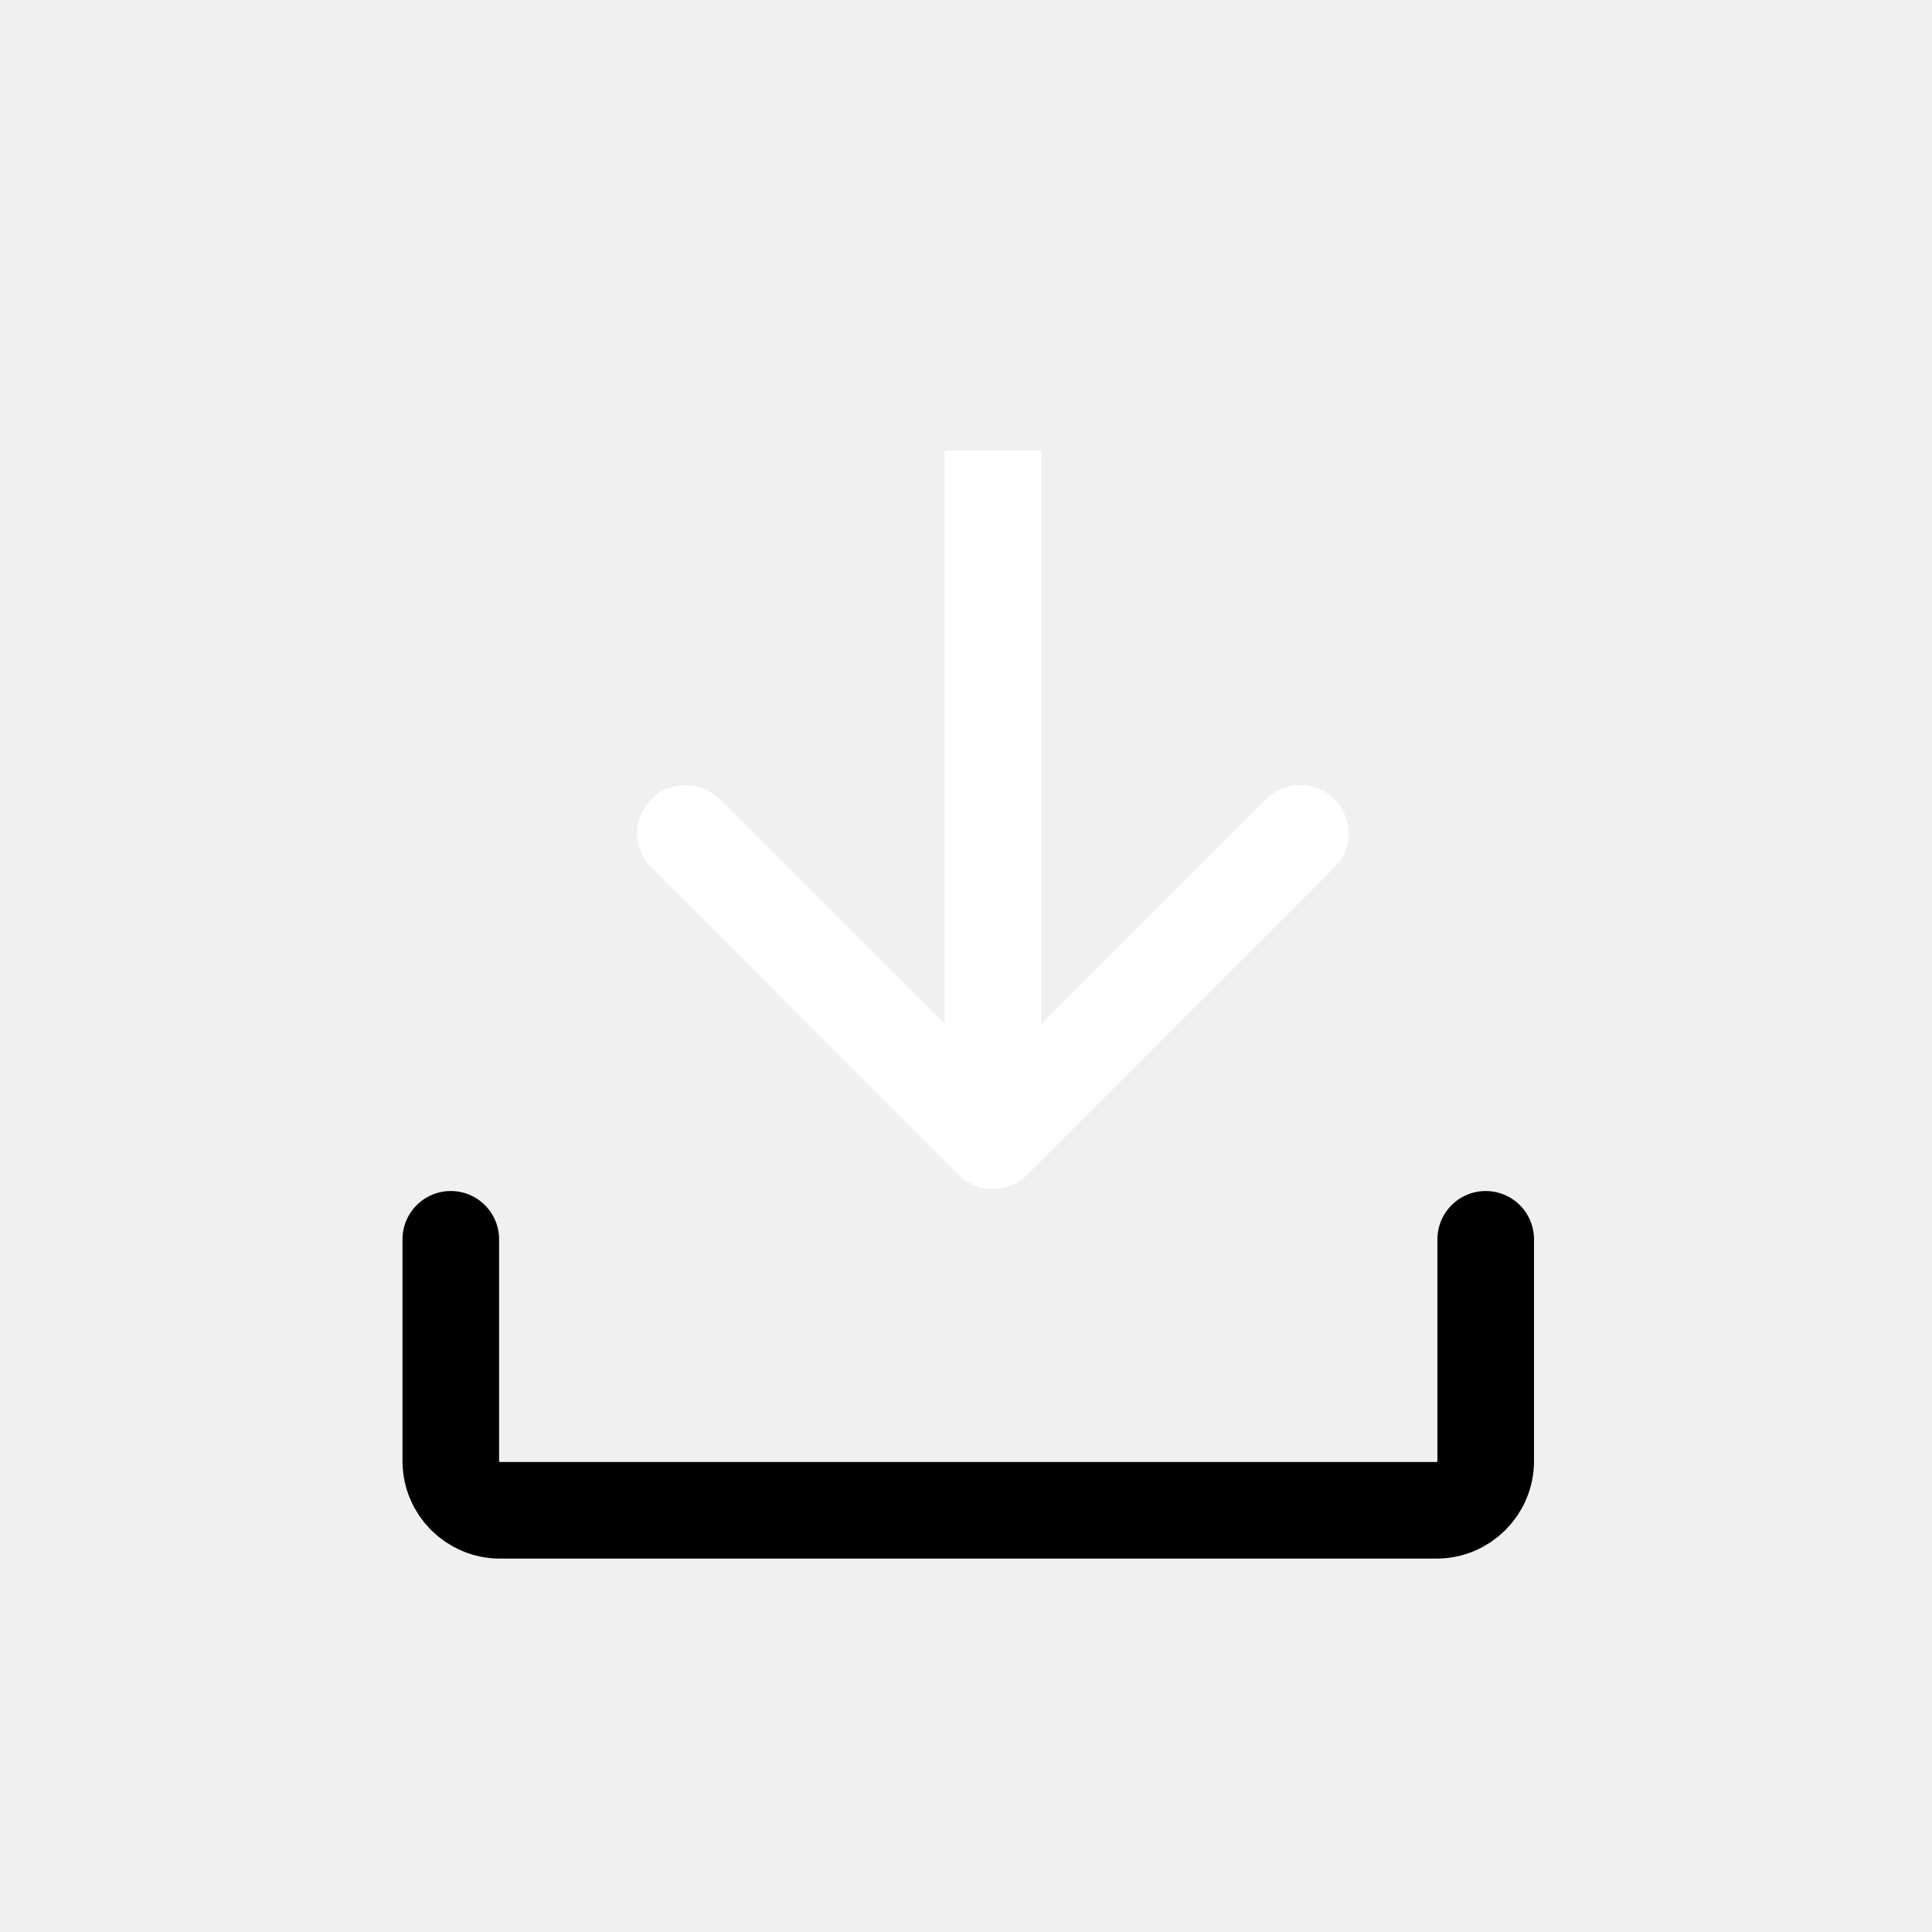
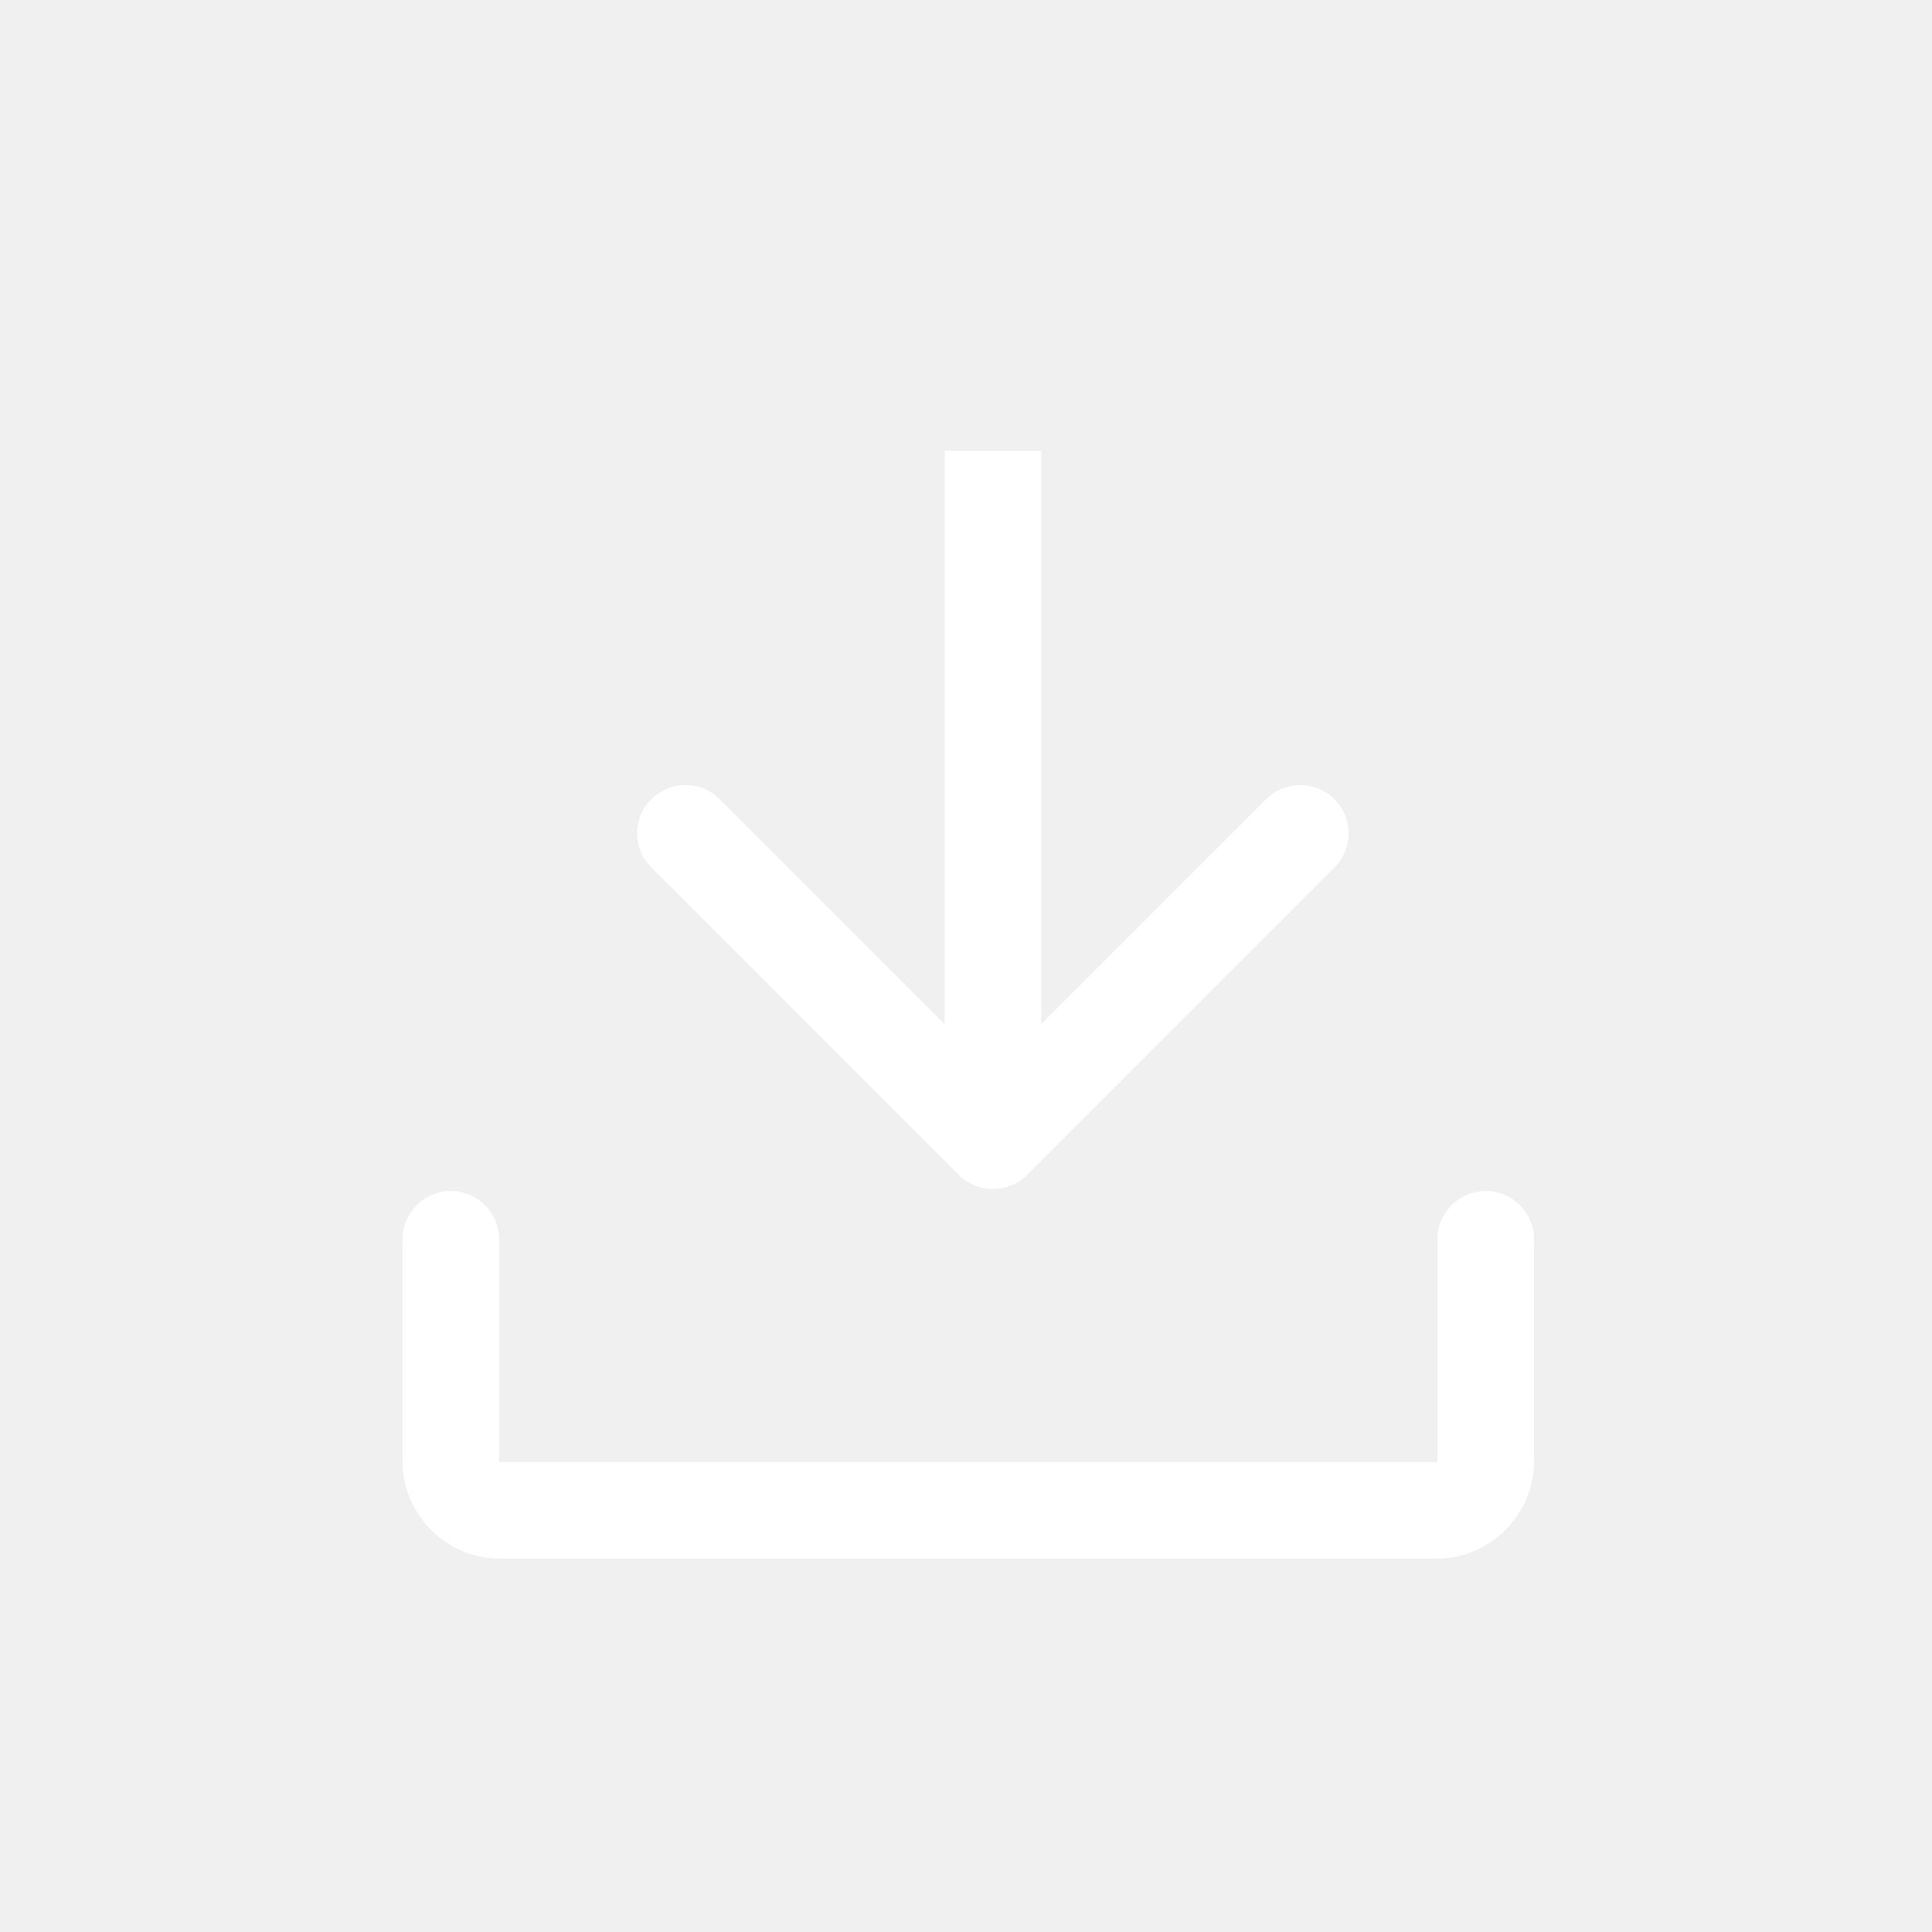
<svg xmlns="http://www.w3.org/2000/svg" width="30" height="30" viewBox="0 0 30 30" fill="none">
-   <path d="M7 19.244V22.687C7 23.11 7.343 23.452 7.765 23.452H22.305C22.727 23.452 23.07 23.11 23.07 22.687V19.244" stroke="black" stroke-width="1.5" stroke-linecap="round" stroke-linejoin="round" />
+   <path d="M7 19.244V22.687C7 23.11 7.343 23.452 7.765 23.452H22.305C22.727 23.452 23.07 23.11 23.07 22.687V19.244" stroke="white" stroke-width="1.5" stroke-linecap="round" stroke-linejoin="round" />
  <path d="M14.887 18.244C15.18 18.536 15.655 18.536 15.948 18.244L20.721 13.47C21.014 13.178 21.014 12.703 20.721 12.41C20.428 12.117 19.953 12.117 19.66 12.41L15.418 16.652L11.175 12.41C10.882 12.117 10.407 12.117 10.114 12.41C9.821 12.703 9.821 13.178 10.114 13.47L14.887 18.244ZM14.668 7L14.668 17.713L16.168 17.713L16.168 7L14.668 7Z" fill="white" />
</svg>
